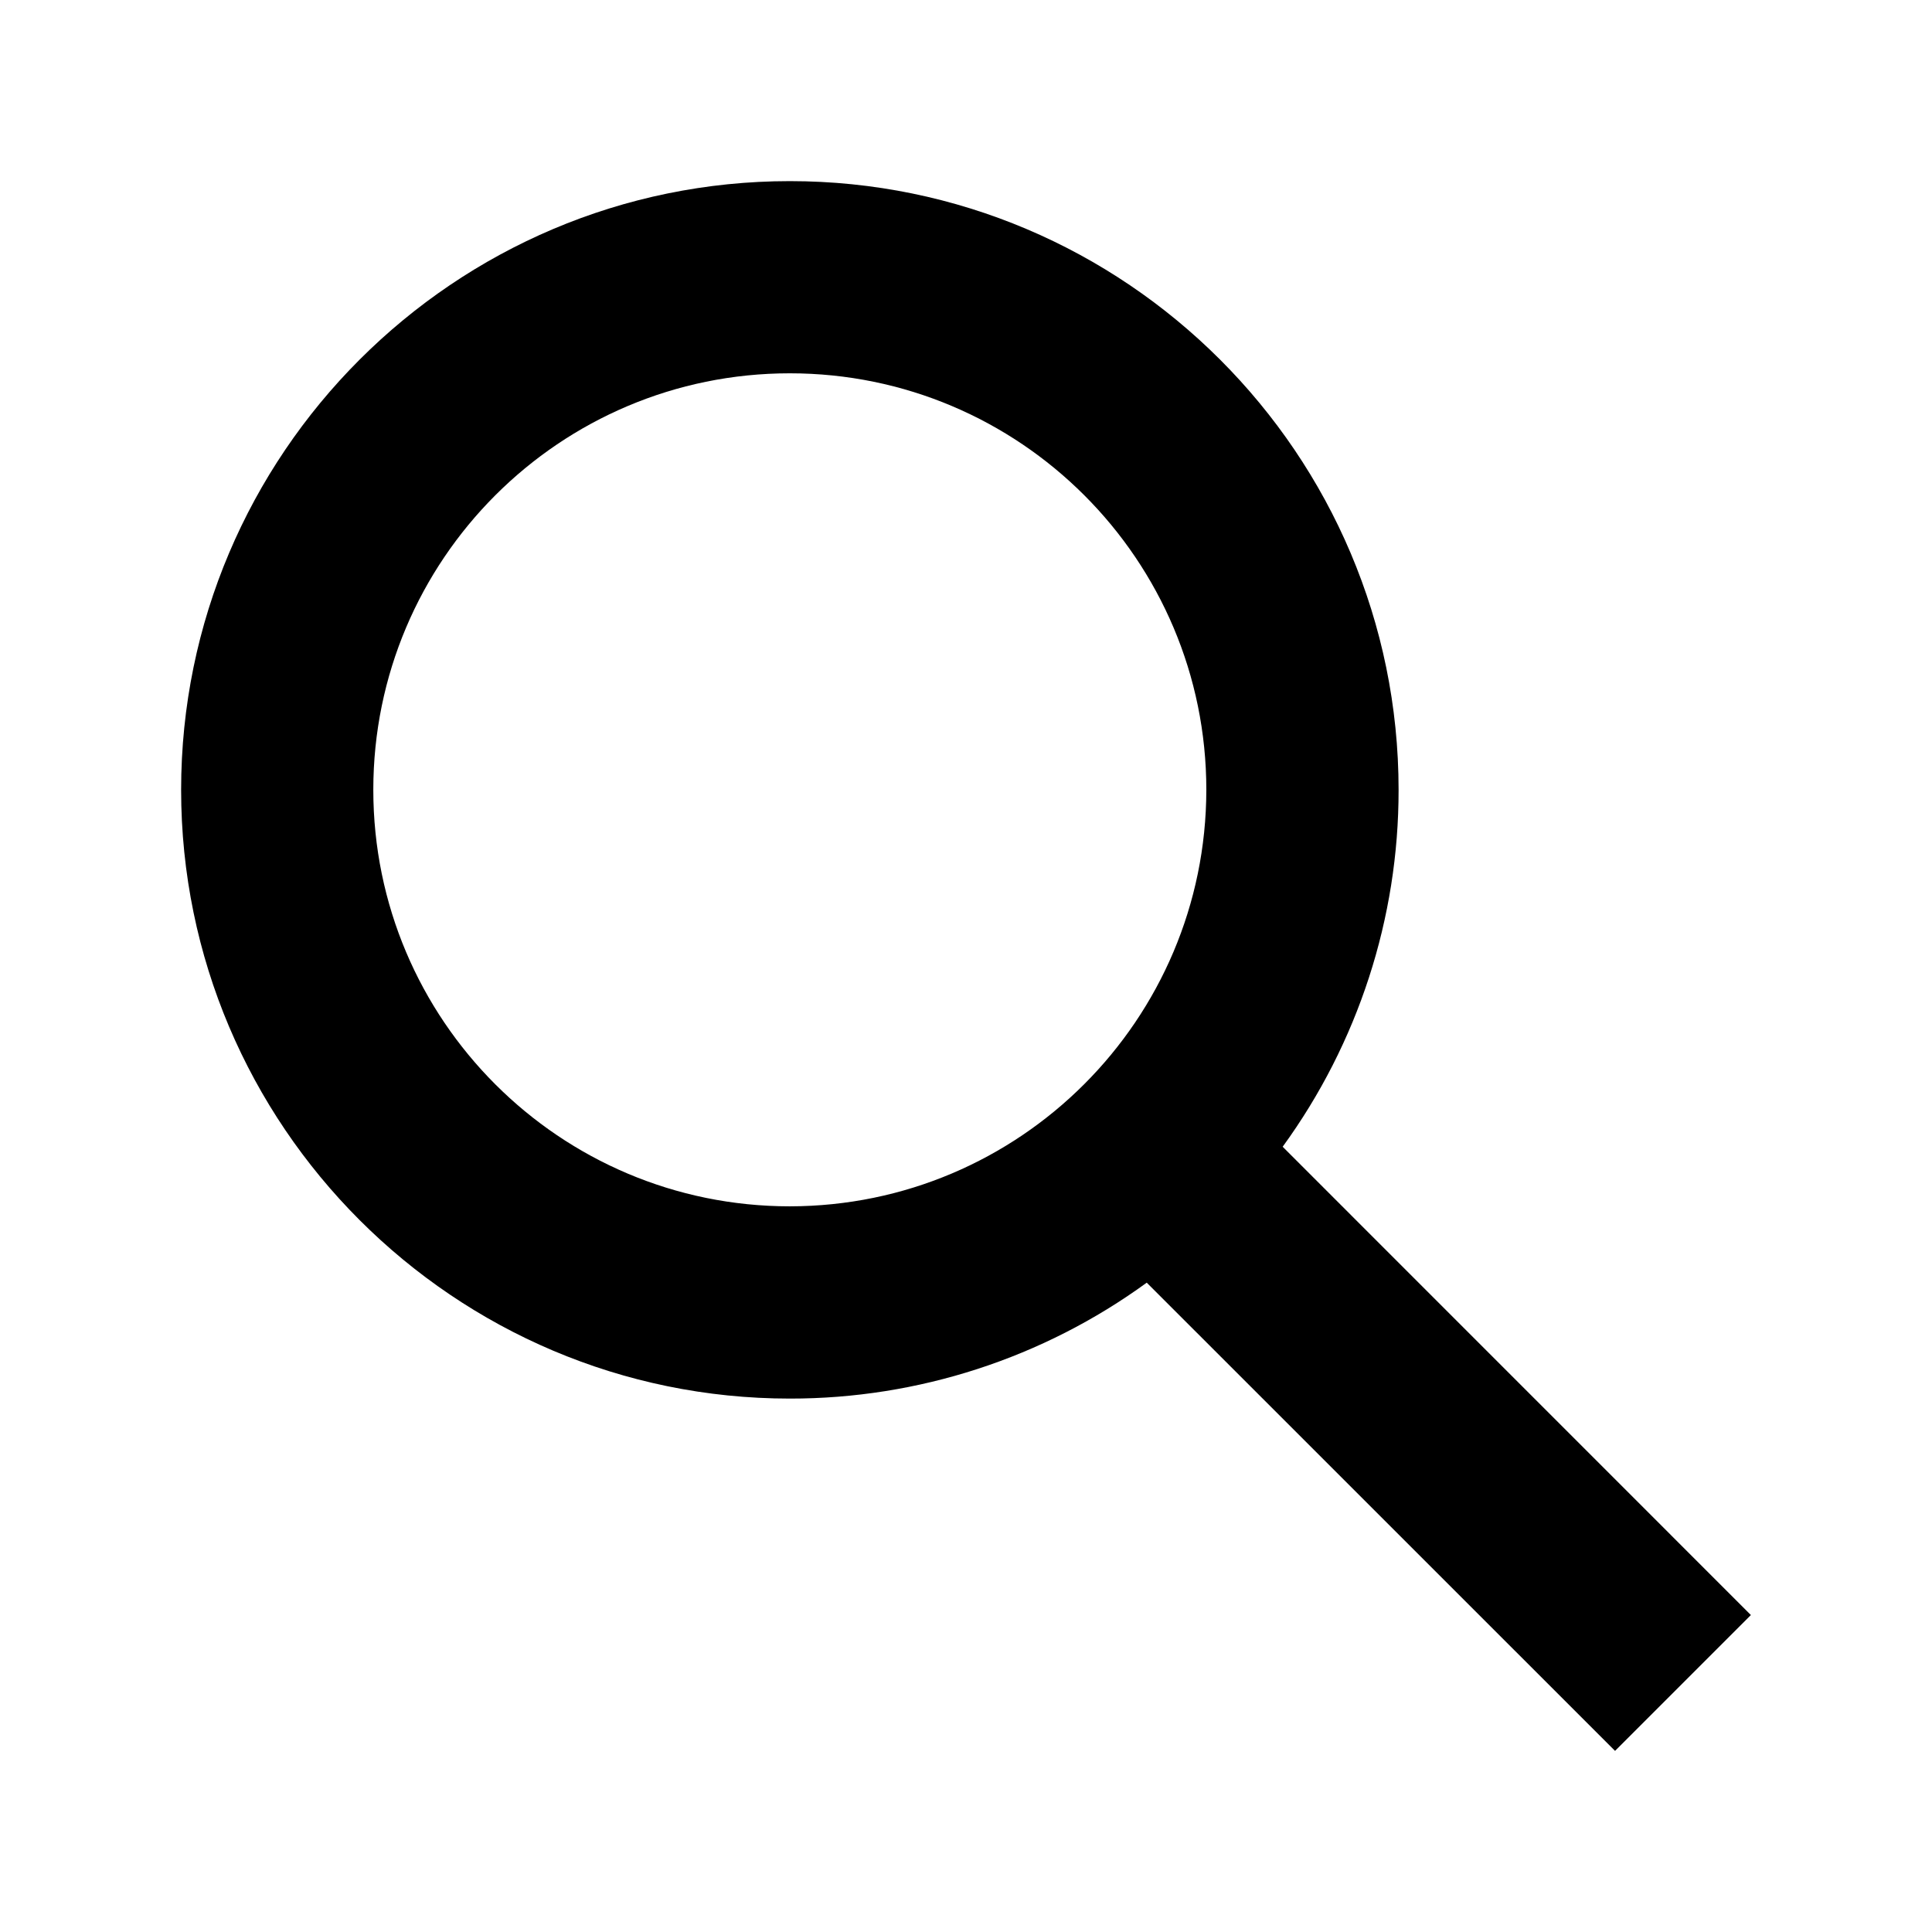
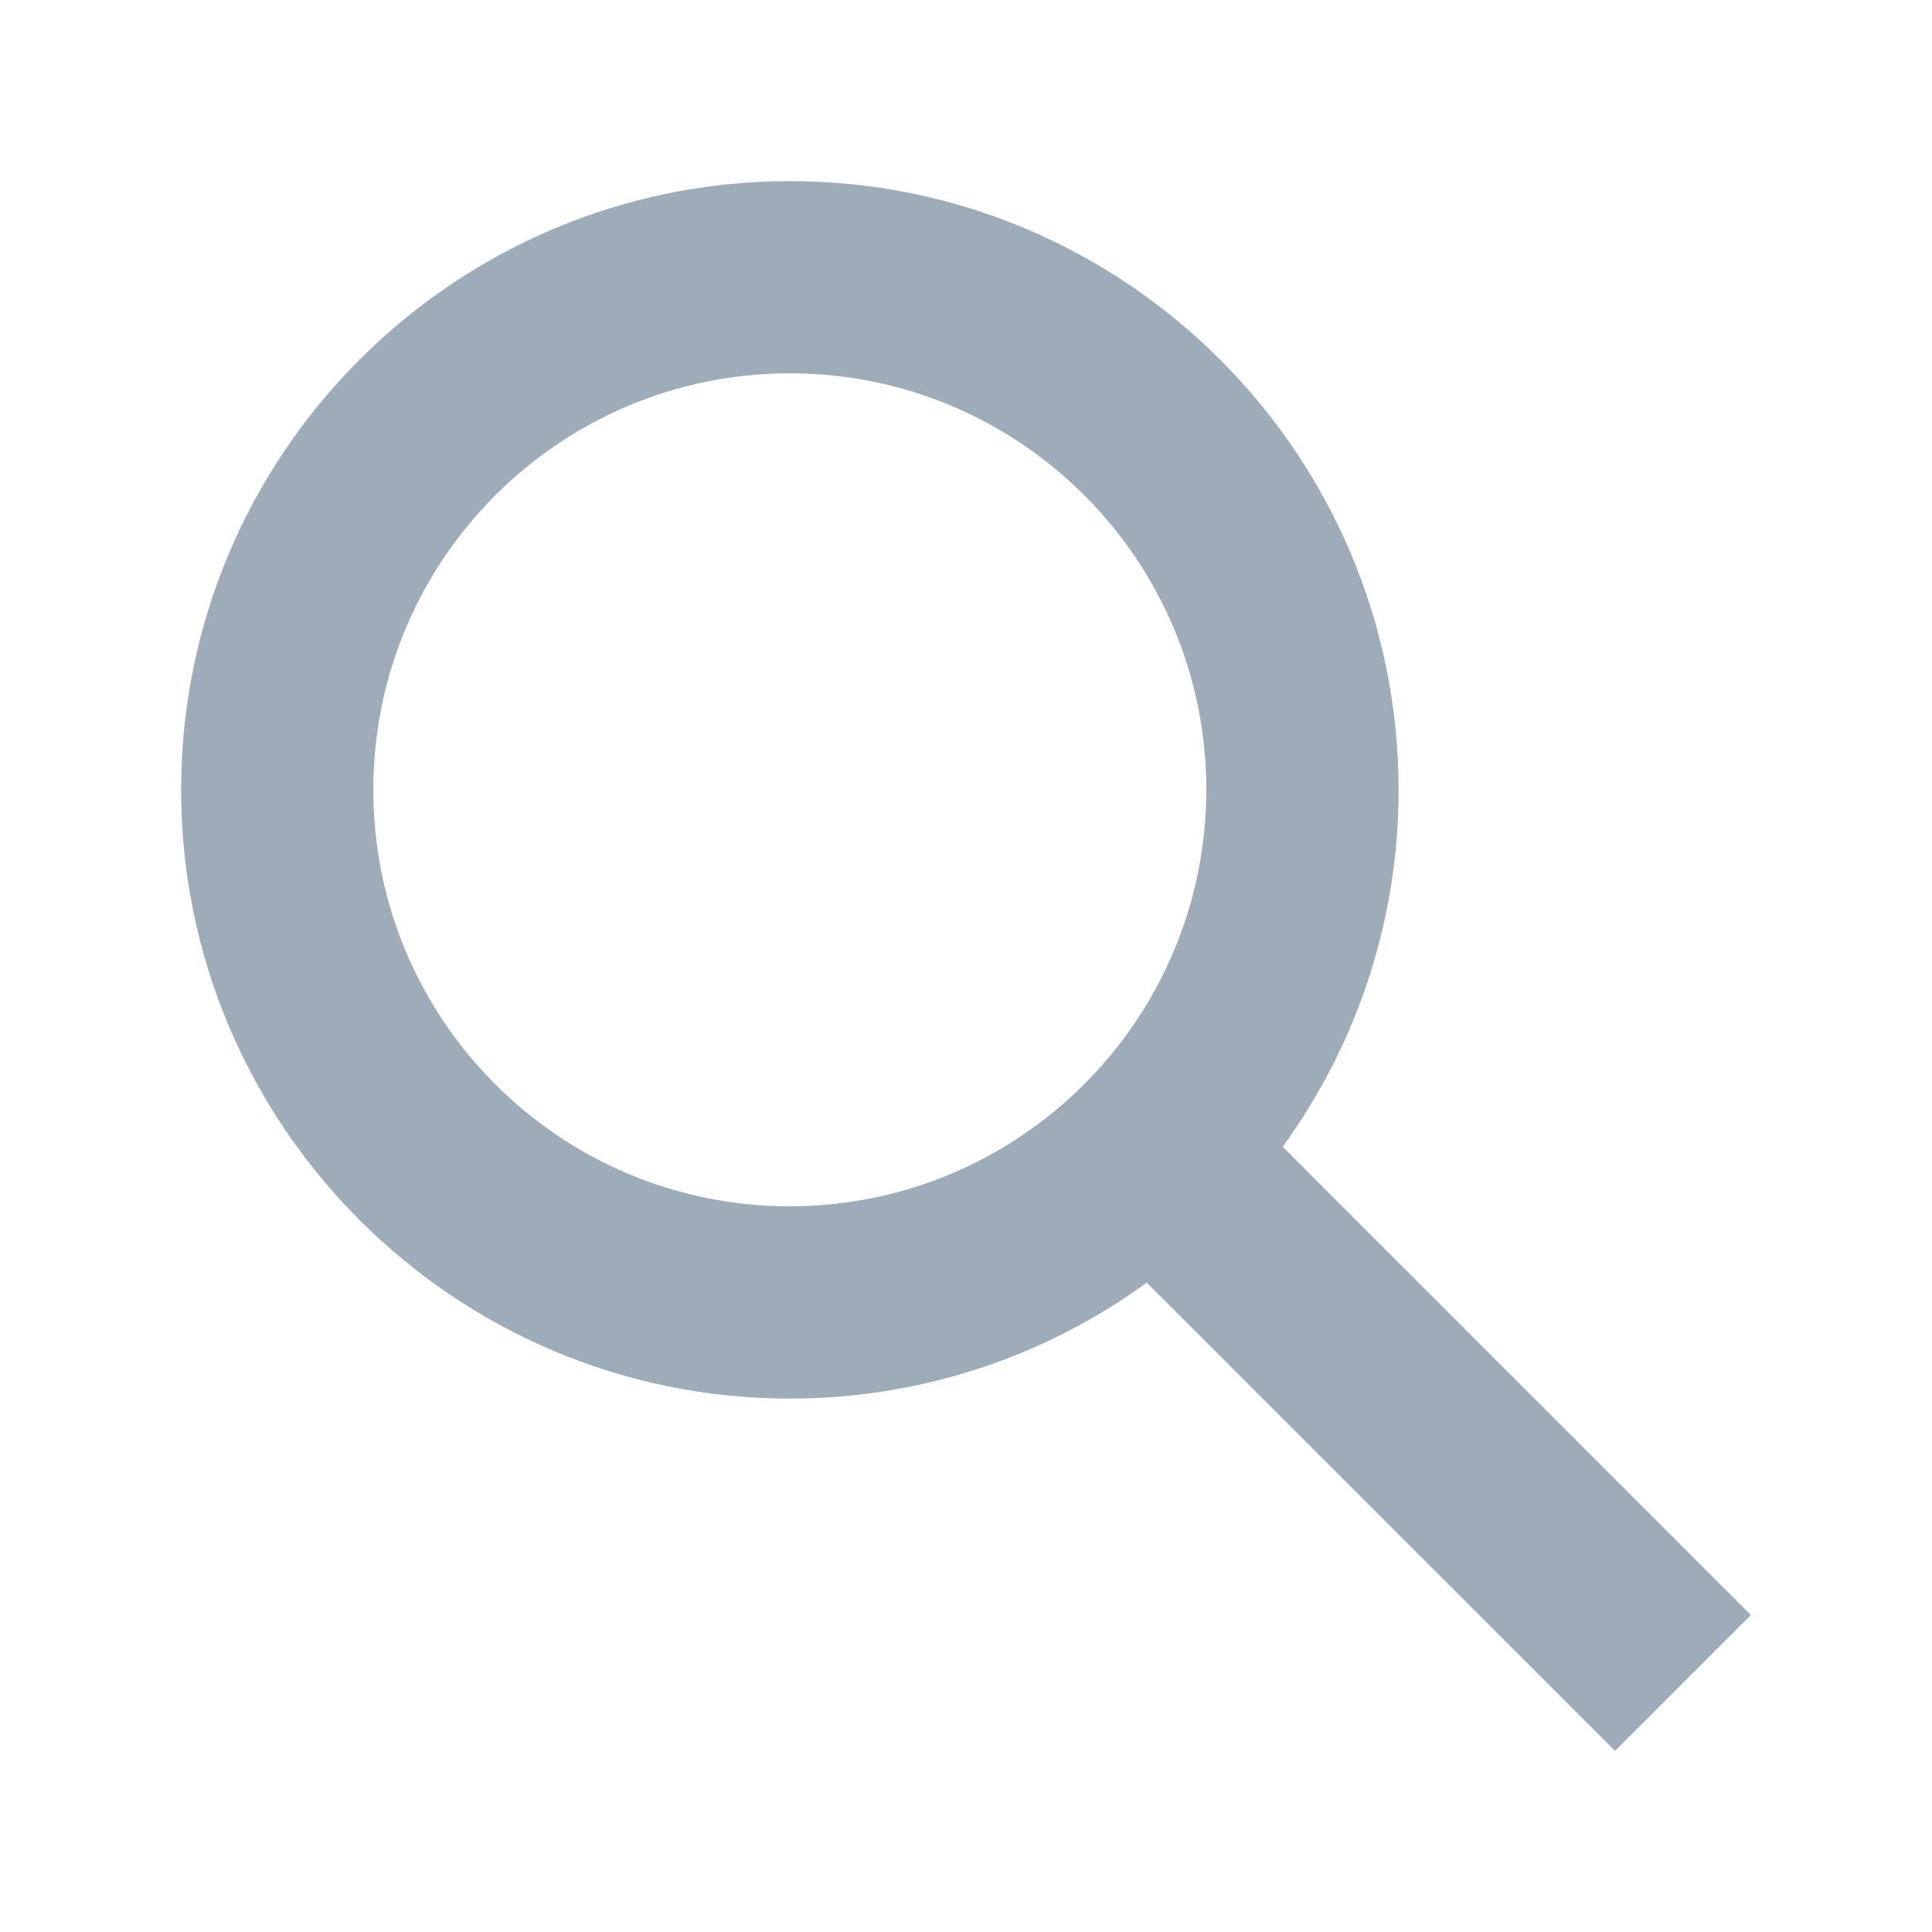
- <svg xmlns="http://www.w3.org/2000/svg" class="ionicon" viewBox="0 0 512 512">
+ <svg xmlns="http://www.w3.org/2000/svg" class="ionicon" viewBox="0 0 512 512" style="fill: #9EABB8;">
  <path d="M464 428L339.92 303.9a160.48 160.48 0 0030.72-94.58C370.64 120.37 298.27 48 209.32 48S48 120.37 48 209.32s72.37 161.32 161.32 161.32a160.48 160.48 0 0094.58-30.72L428 464zM209.32 319.69a110.38 110.38 0 11110.37-110.37 110.5 110.5 0 01-110.37 110.37z" />
</svg>
